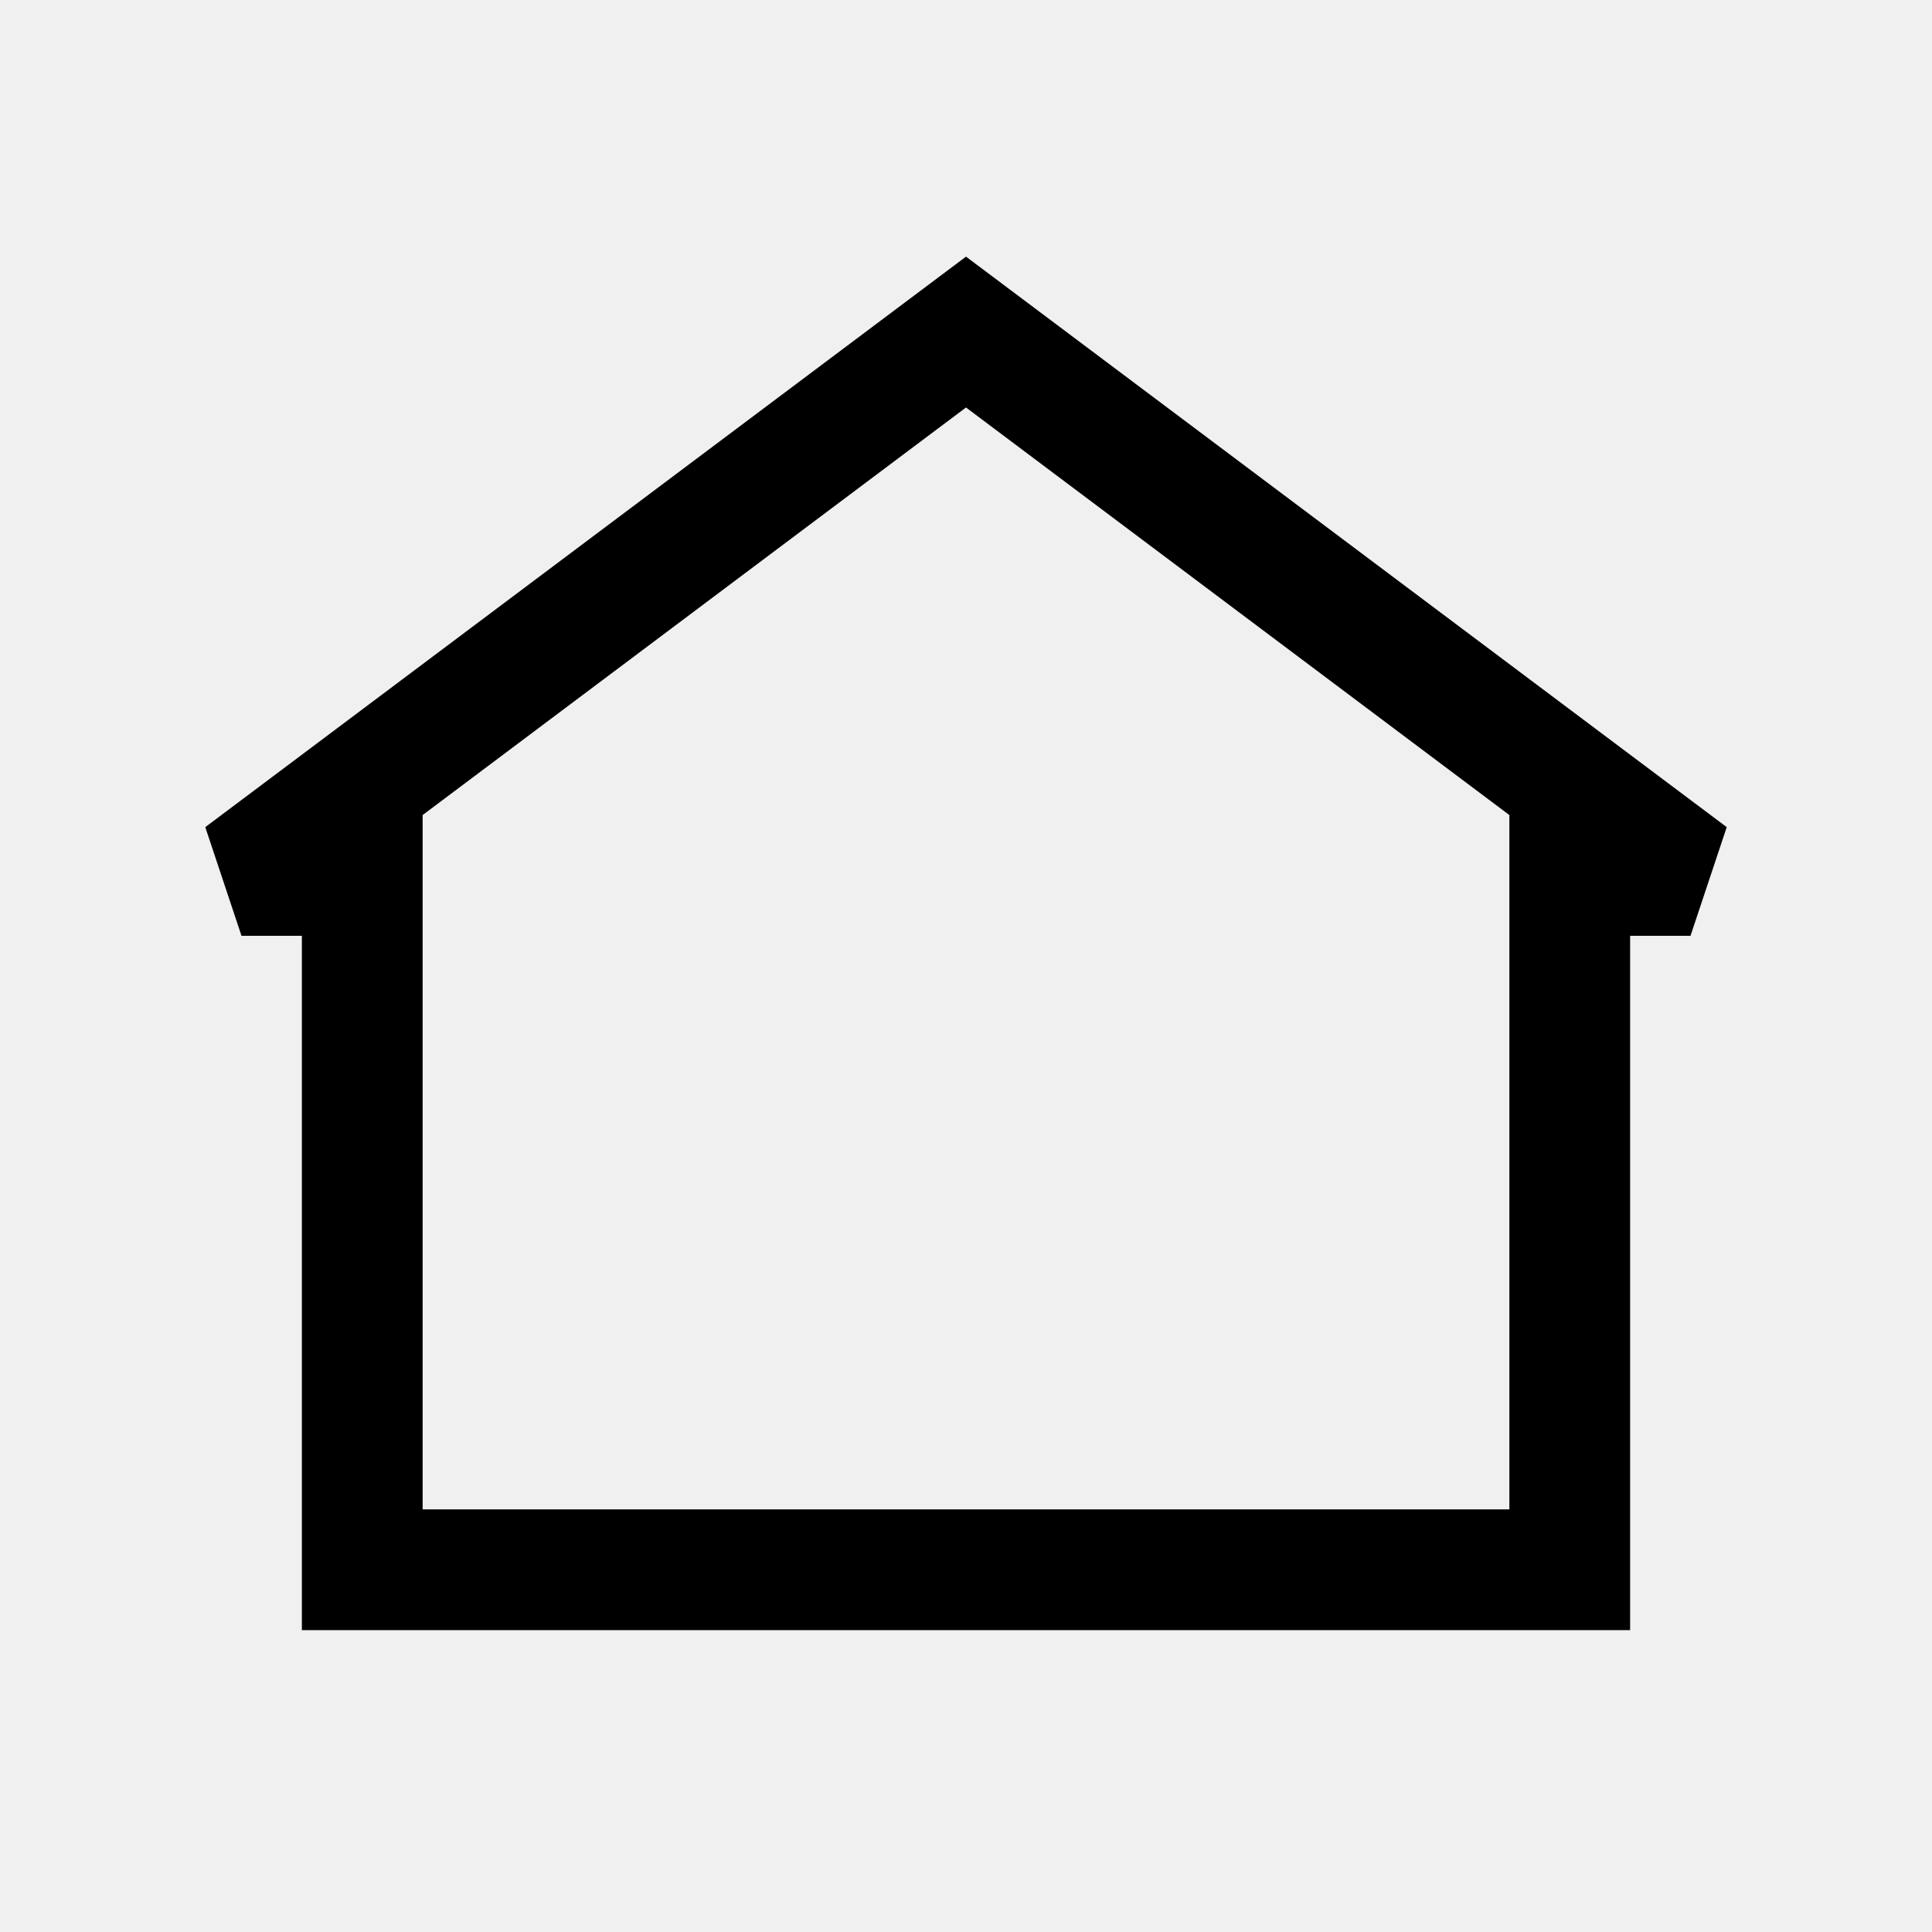
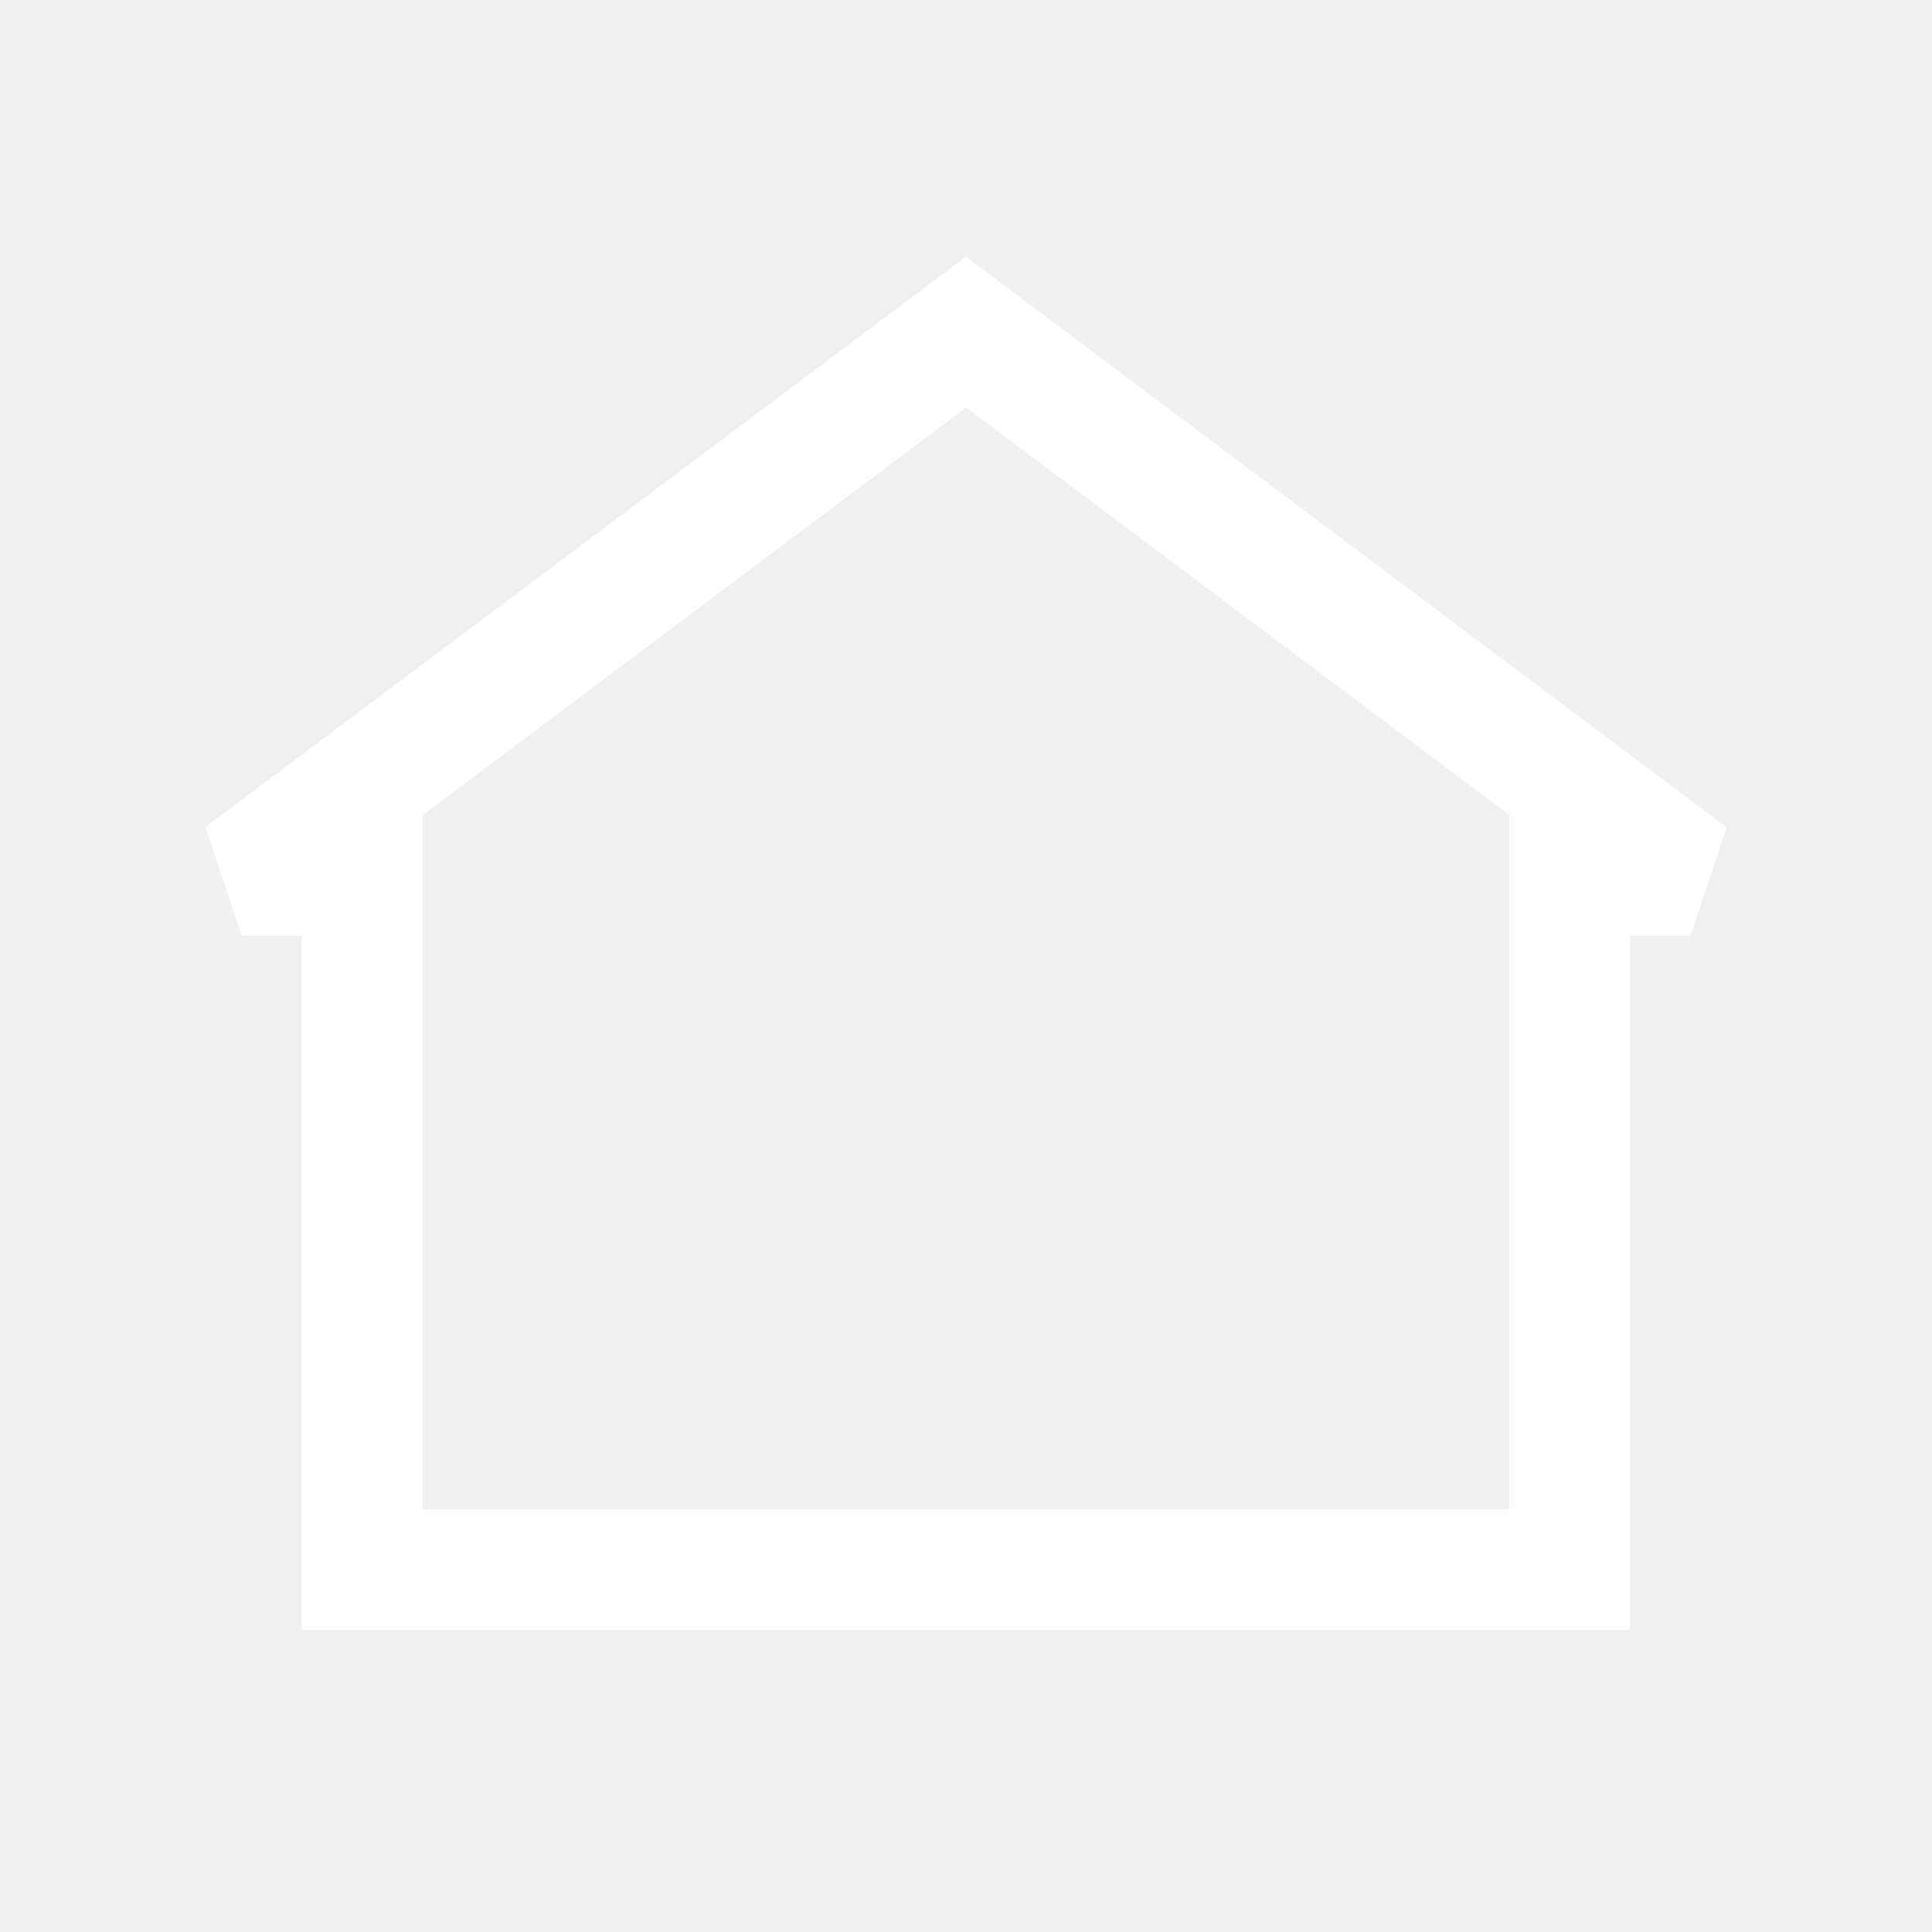
<svg xmlns="http://www.w3.org/2000/svg" viewBox="0 0 24 24" fill="none">
-   <path fill-rule="evenodd" clip-rule="evenodd" d="M12 3.188L21.45 10.275L21 11.625H20.25V20.25H3.75V11.625H3L2.55 10.275L12 3.188ZM5.25 10.125V18.75H18.75V10.125L12 5.062L5.25 10.125Z" fill="#000000" />
+   <path fill-rule="evenodd" clip-rule="evenodd" d="M12 3.188L21.45 10.275L21 11.625H20.25V20.25H3.75V11.625H3L2.55 10.275L12 3.188ZM5.25 10.125V18.75H18.75V10.125L12 5.062L5.25 10.125Z" fill="#ffffff" />
</svg>
